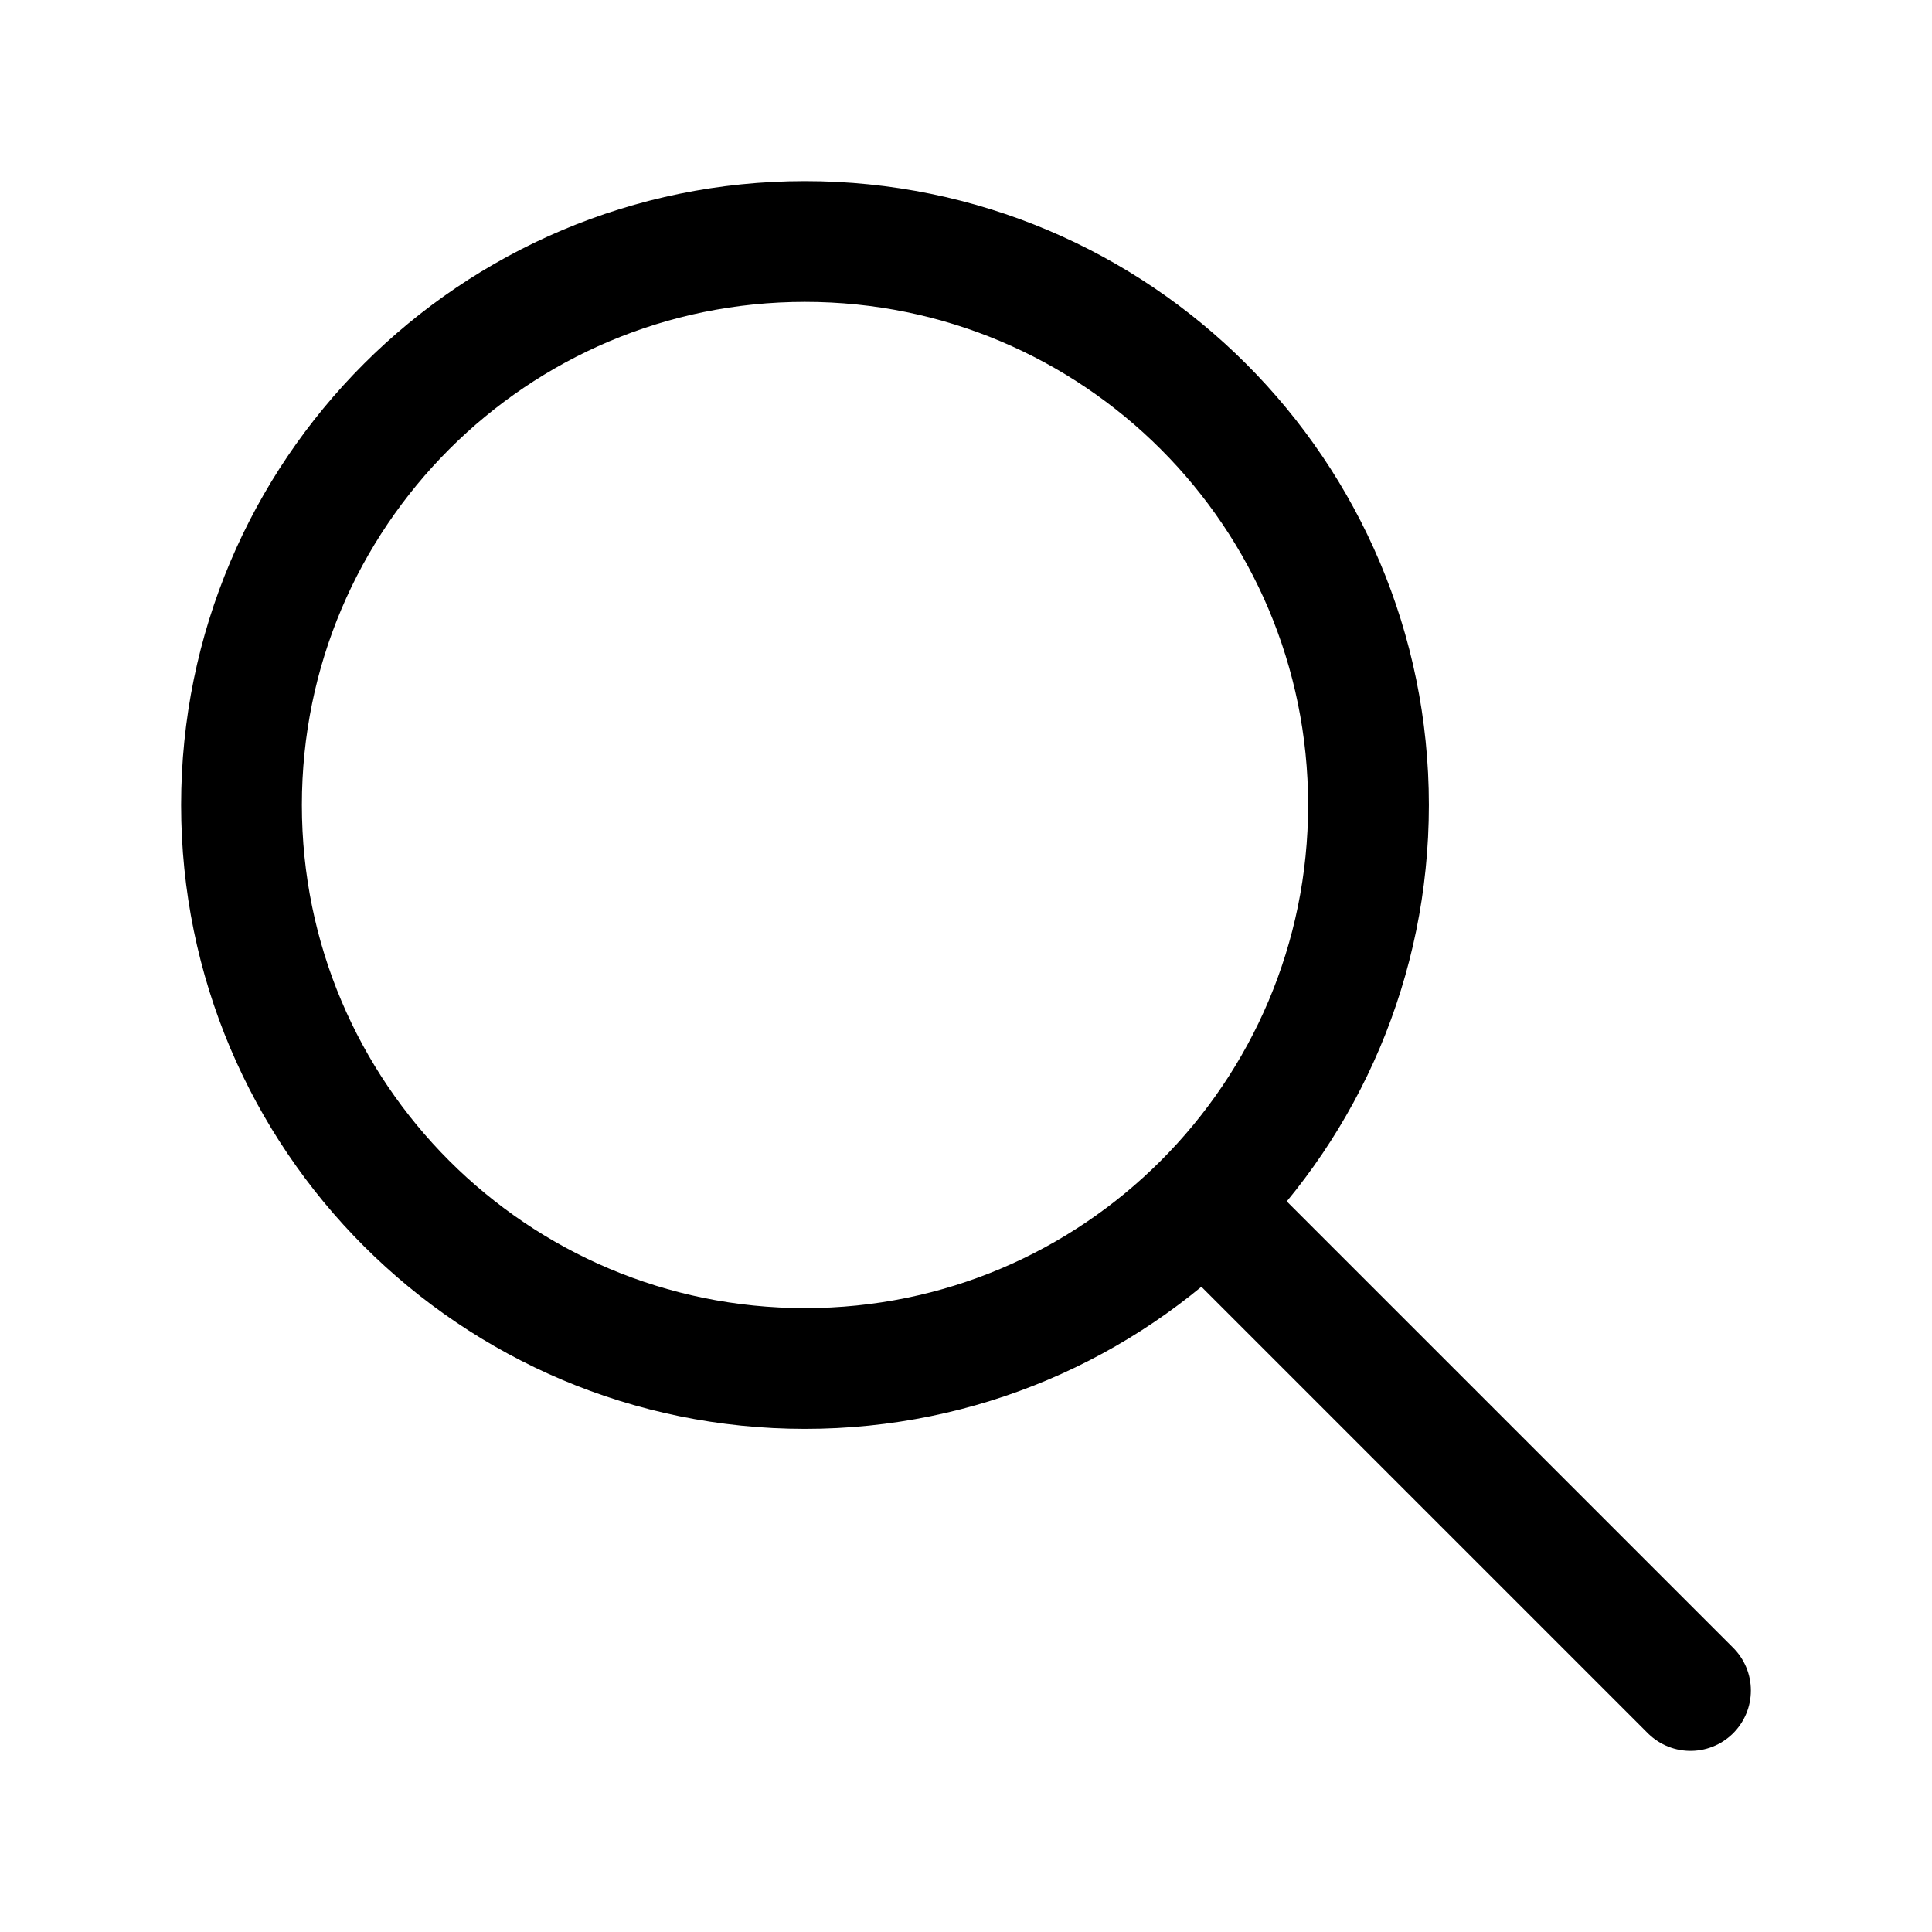
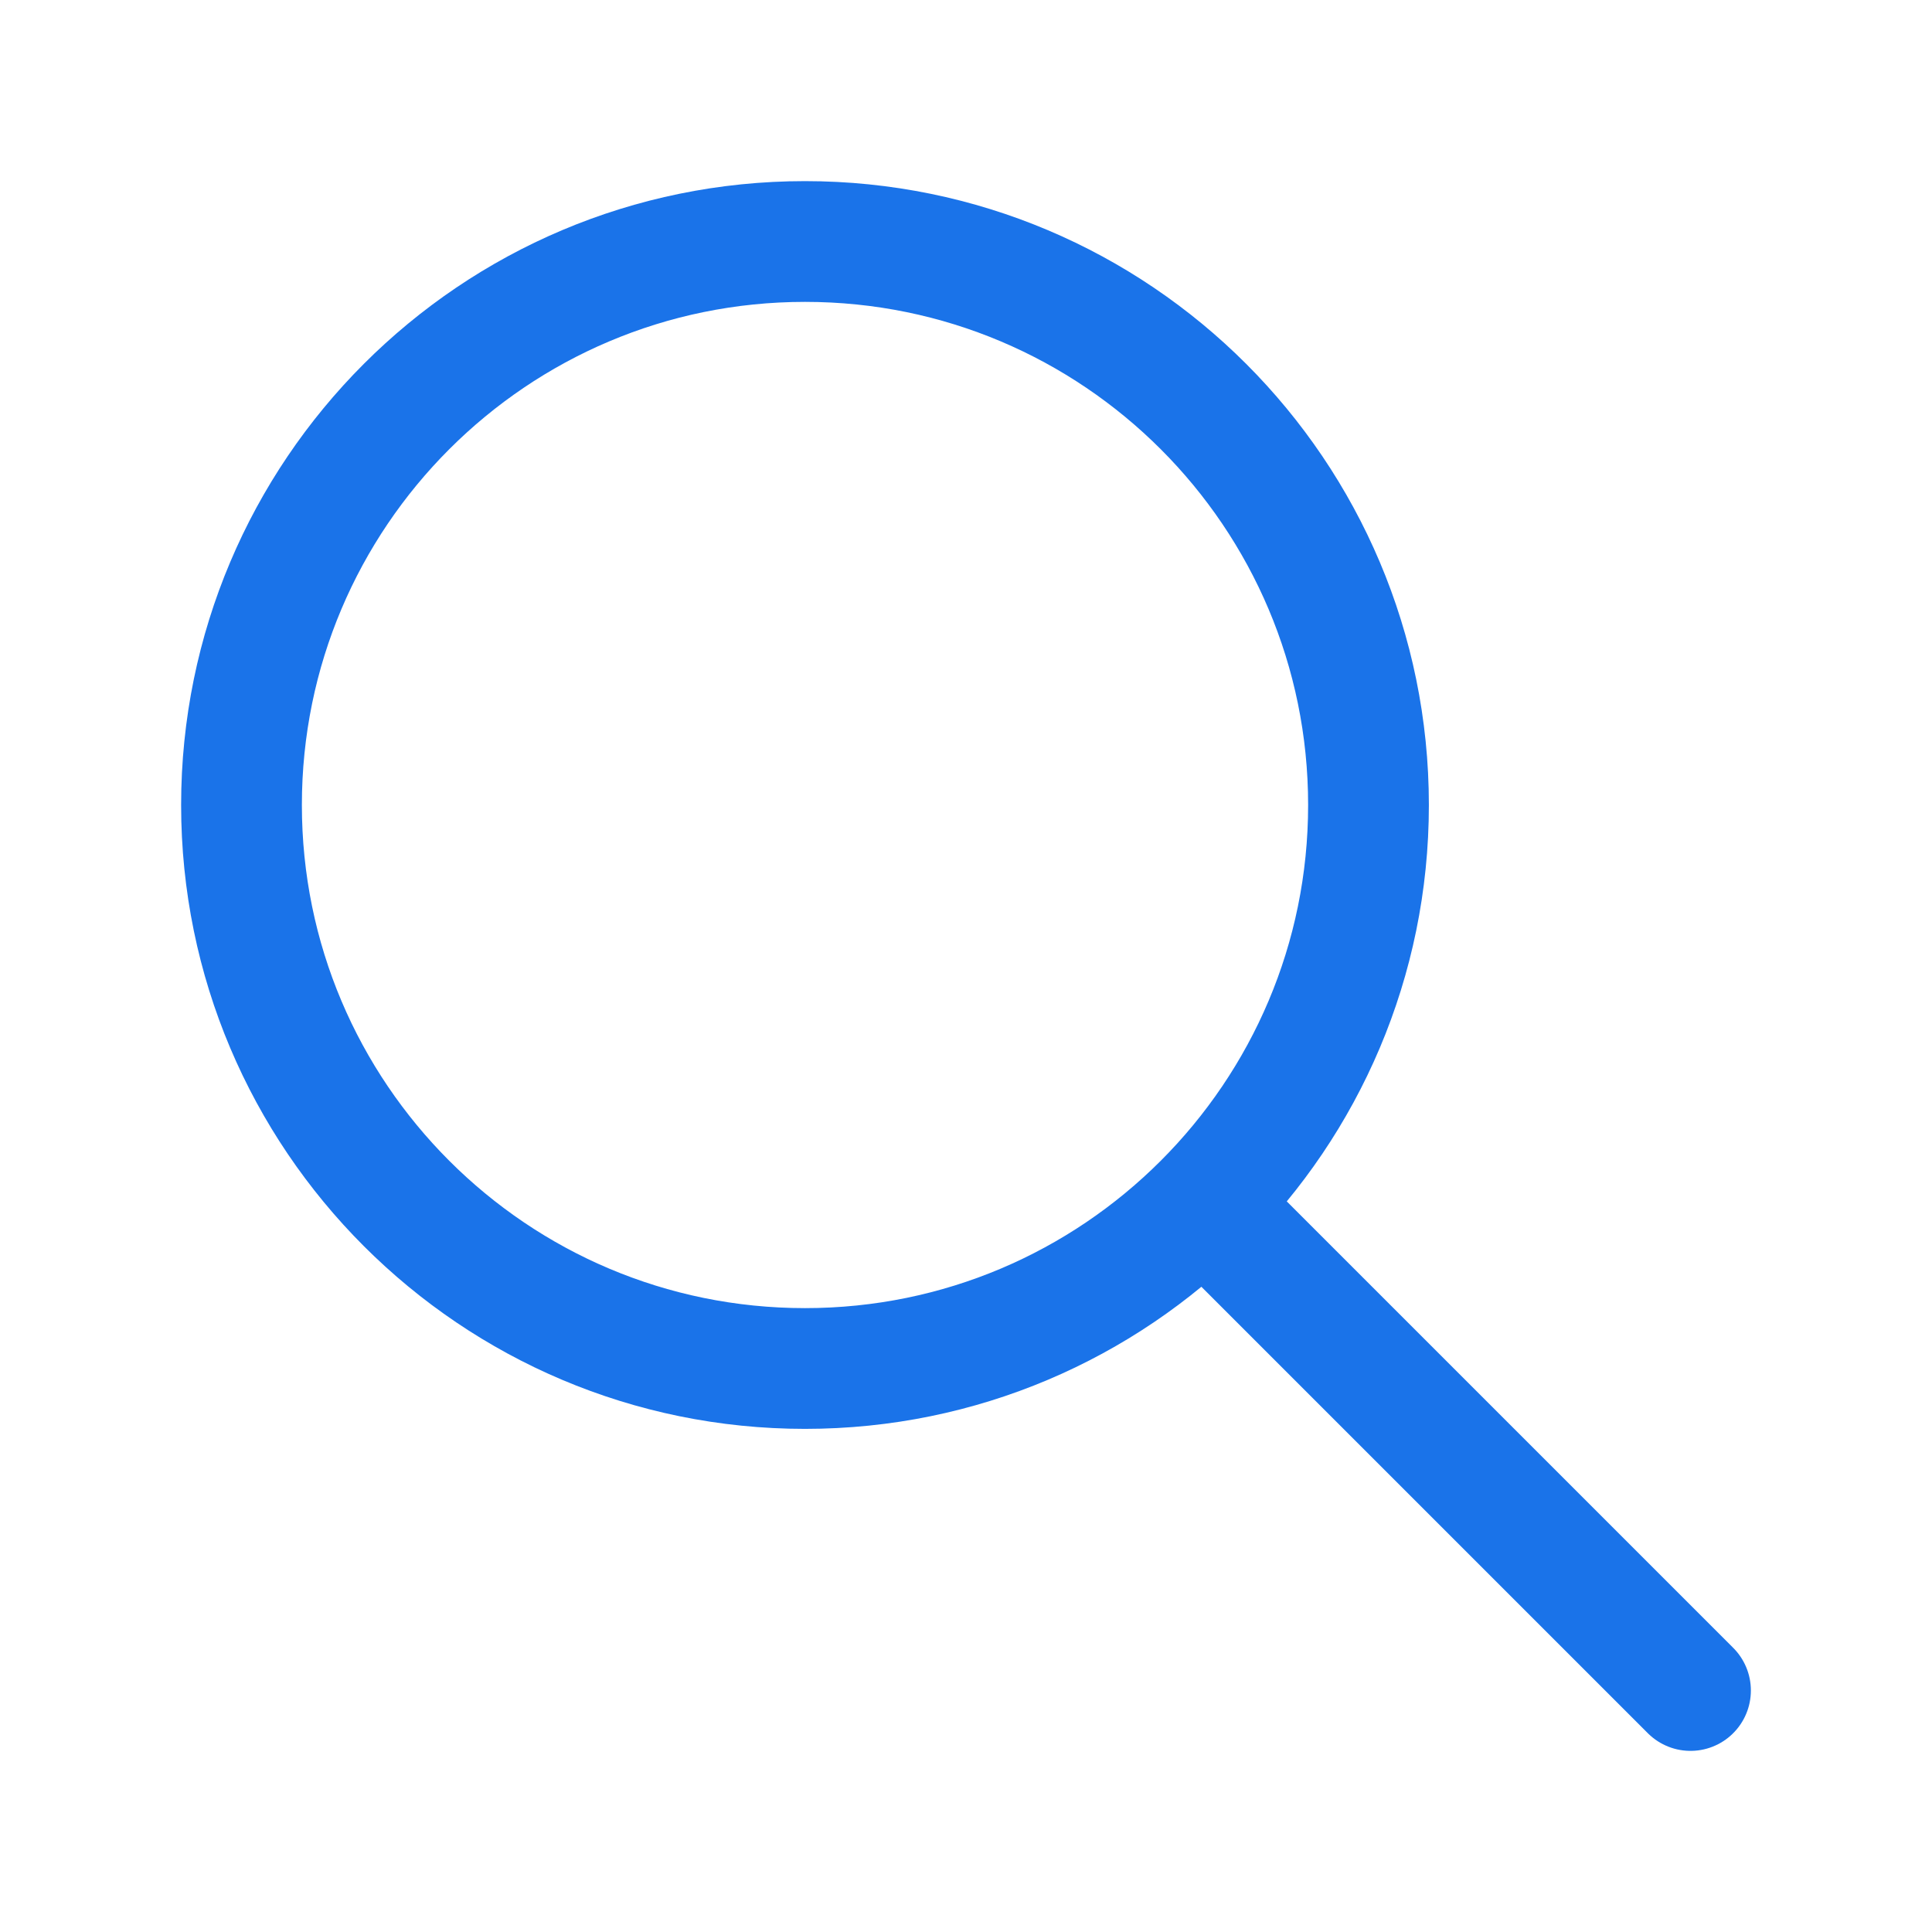
<svg xmlns="http://www.w3.org/2000/svg" width="24" height="24" viewBox="0 0 24 24" fill="none">
-   <path d="M21 21L15 15M17 10C17 13.866 13.866 17 10 17C6.134 17 3 13.866 3 10C3 6.134 6.134 3 10 3C13.866 3 17 6.134 17 10Z" stroke="black" stroke-width="1.5" stroke-linecap="round" stroke-linejoin="round" />
+   <path d="M21 21L15 15M17 10C17 13.866 13.866 17 10 17C6.134 17 3 13.866 3 10C3 6.134 6.134 3 10 3C13.866 3 17 6.134 17 10Z" stroke="#1A73E9" stroke-width="1.5" stroke-linecap="round" stroke-linejoin="round" />
</svg>
